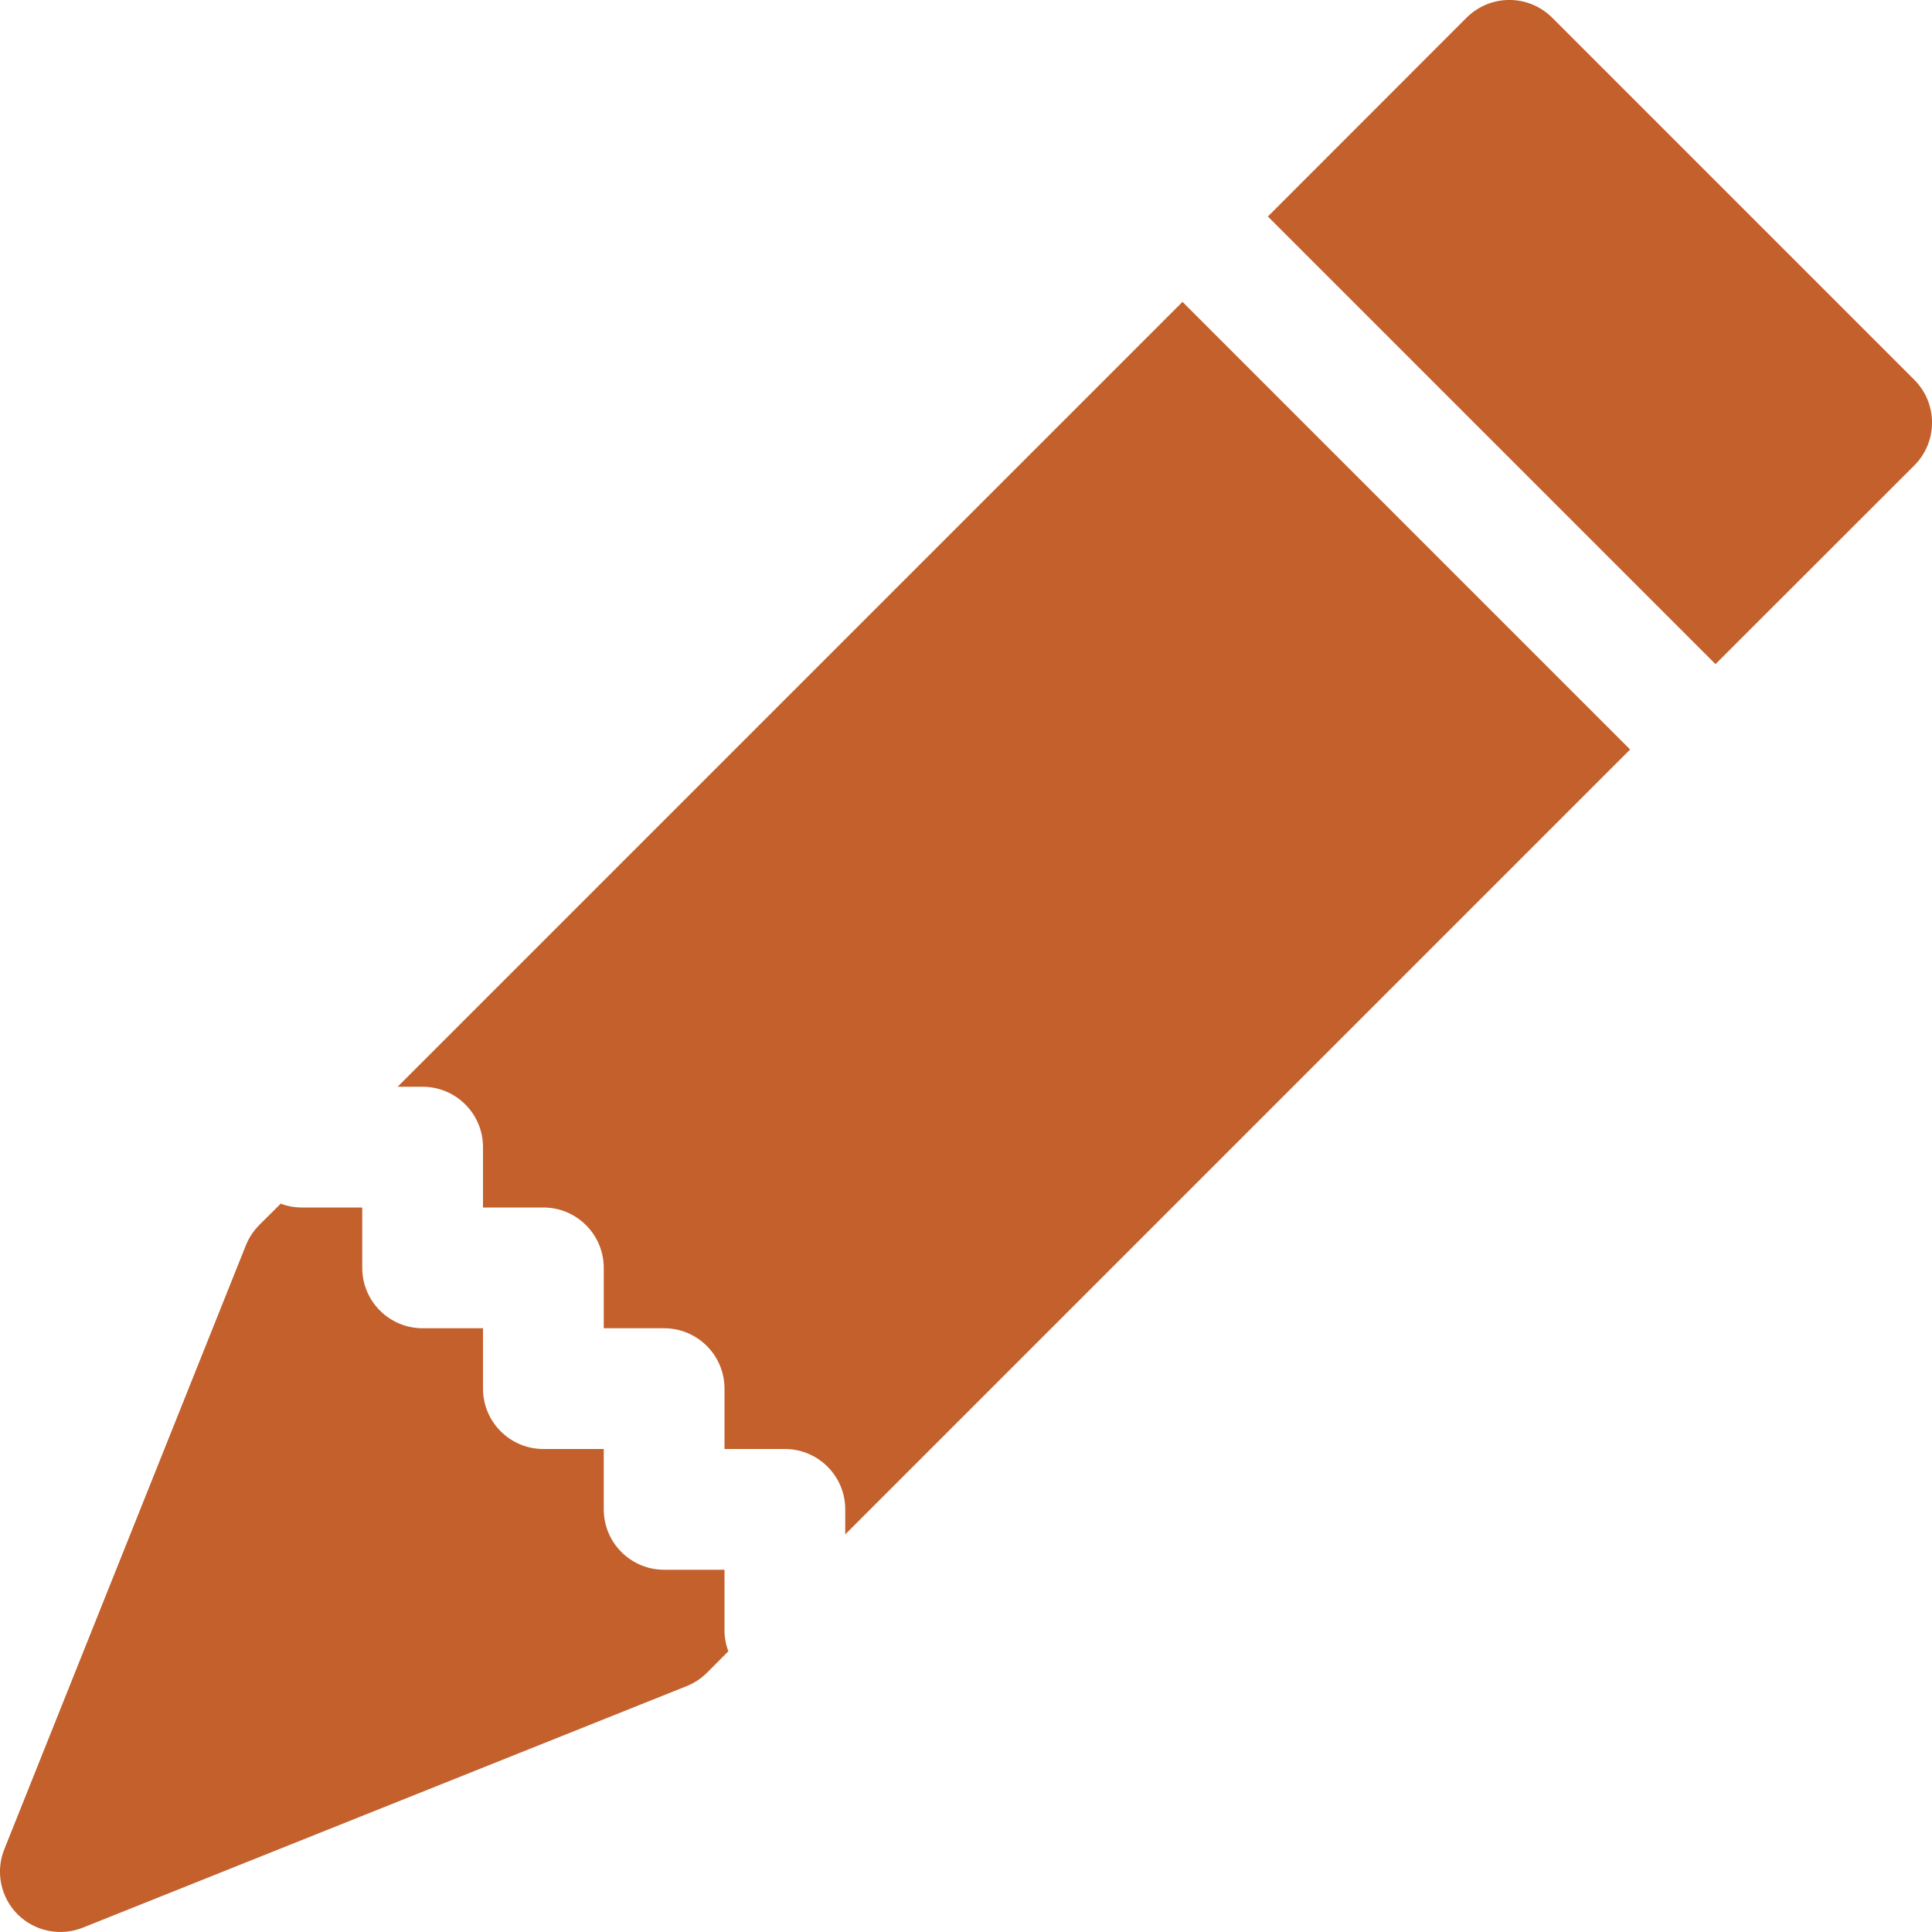
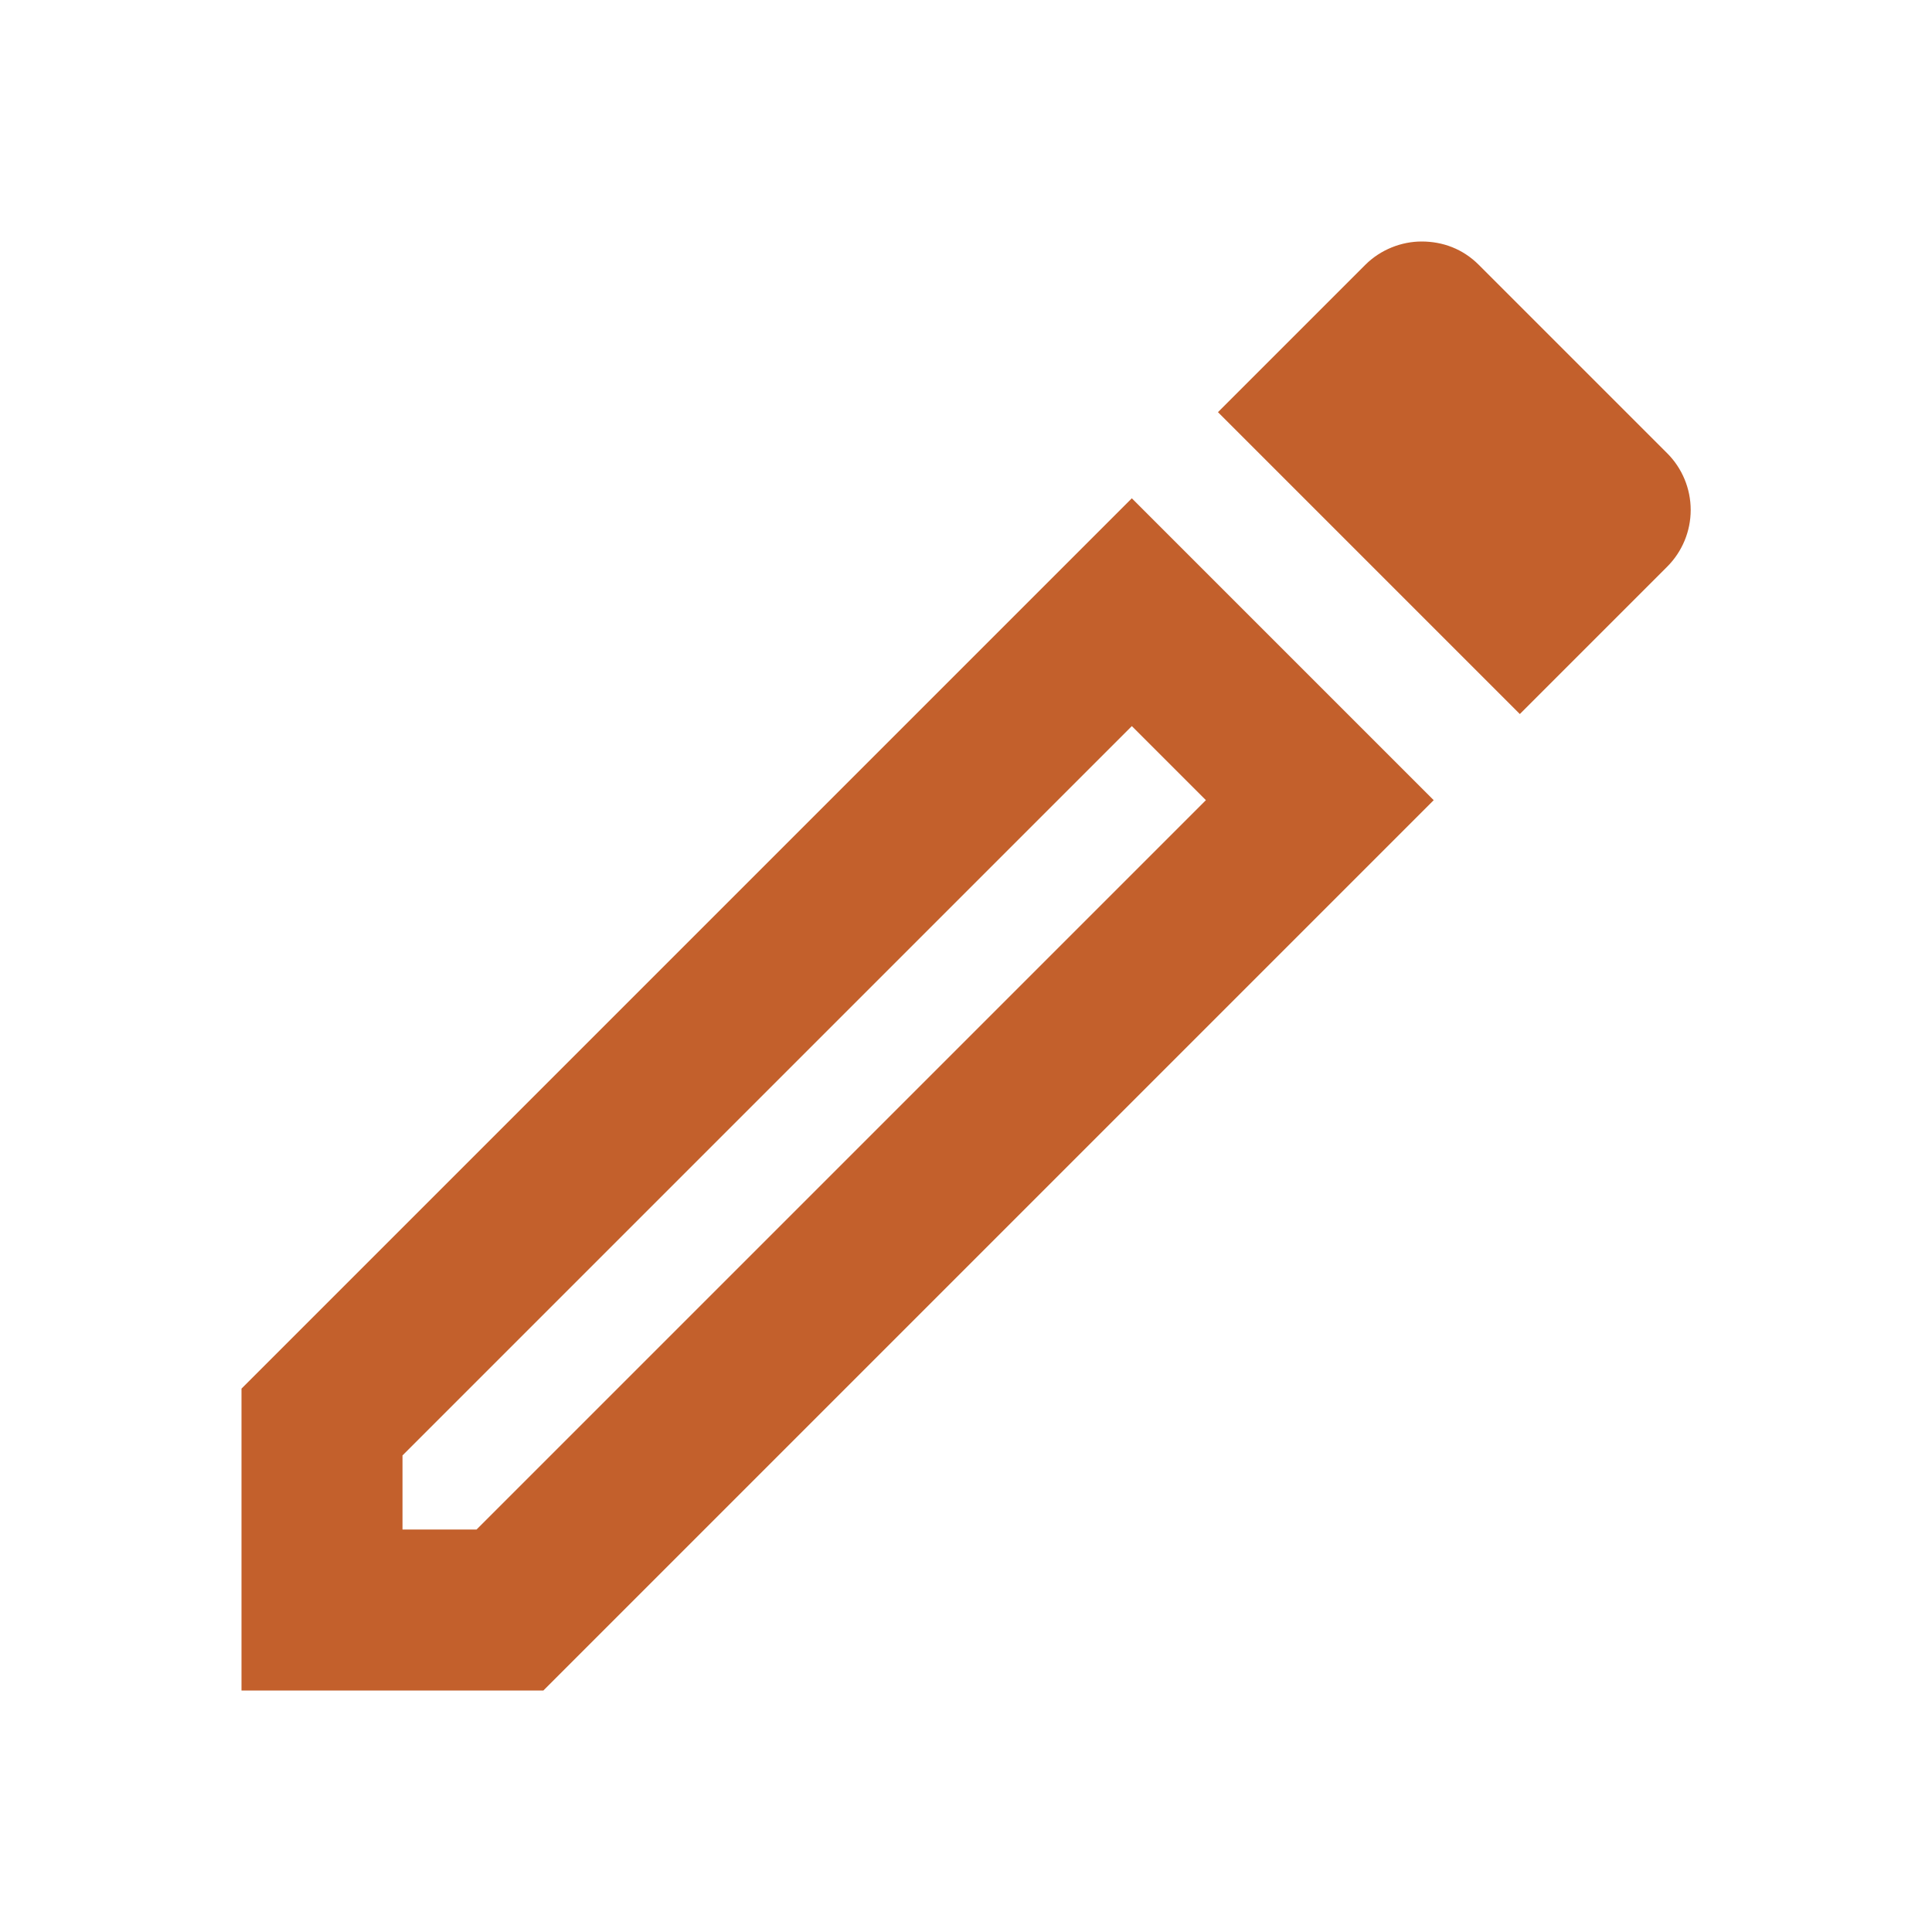
- <svg xmlns="http://www.w3.org/2000/svg" width="16" height="16" viewBox="0 0 16 16" fill="none">
-   <path d="M12.854 0.146C12.658 -0.049 12.342 -0.049 12.146 0.146L10.5 1.793L14.207 5.5L15.854 3.854C16.049 3.658 16.049 3.342 15.854 3.146L12.854 0.146Z" fill="#c3602c" />
-   <path d="M13.5 6.207L9.793 2.5L3.293 9H3.5C3.776 9 4 9.224 4 9.5V10H4.5C4.776 10 5 10.224 5 10.5V11H5.5C5.776 11 6 11.224 6 11.5V12H6.5C6.776 12 7 12.224 7 12.5V12.707L13.5 6.207Z" fill="#c3602c" />
-   <path d="M6.032 13.675C6.011 13.621 6 13.562 6 13.5V13H5.5C5.224 13 5 12.776 5 12.5V12H4.5C4.224 12 4 11.776 4 11.5V11H3.5C3.224 11 3 10.776 3 10.5V10H2.5C2.438 10 2.379 9.989 2.325 9.968L2.146 10.146C2.099 10.194 2.061 10.251 2.036 10.314L0.036 15.314C-0.039 15.5 0.005 15.712 0.146 15.854C0.288 15.995 0.5 16.038 0.686 15.964L5.686 13.964C5.749 13.939 5.806 13.901 5.854 13.854L6.032 13.675Z" fill="#c3602c" />
+ <svg xmlns="http://www.w3.org/2000/svg" stroke="#c3602c" fill="#c3602c" stroke-width="0" viewBox="0 0 24 24" height="200px" width="200px">
+   <path fill="none" d="M0 0h24v24H0V0z" />
+   <path d="m14.06 9.02.92.92L5.92 19H5v-.92l9.06-9.06M17.66 3c-.25 0-.51.1-.7.29l-1.83 1.83 3.75 3.75 1.83-1.83a.996.996 0 0 0 0-1.41l-2.34-2.34c-.2-.2-.45-.29-.71-.29zm-3.6 3.19L3 17.25V21h3.75L17.81 9.94l-3.75-3.75z" />
</svg>
